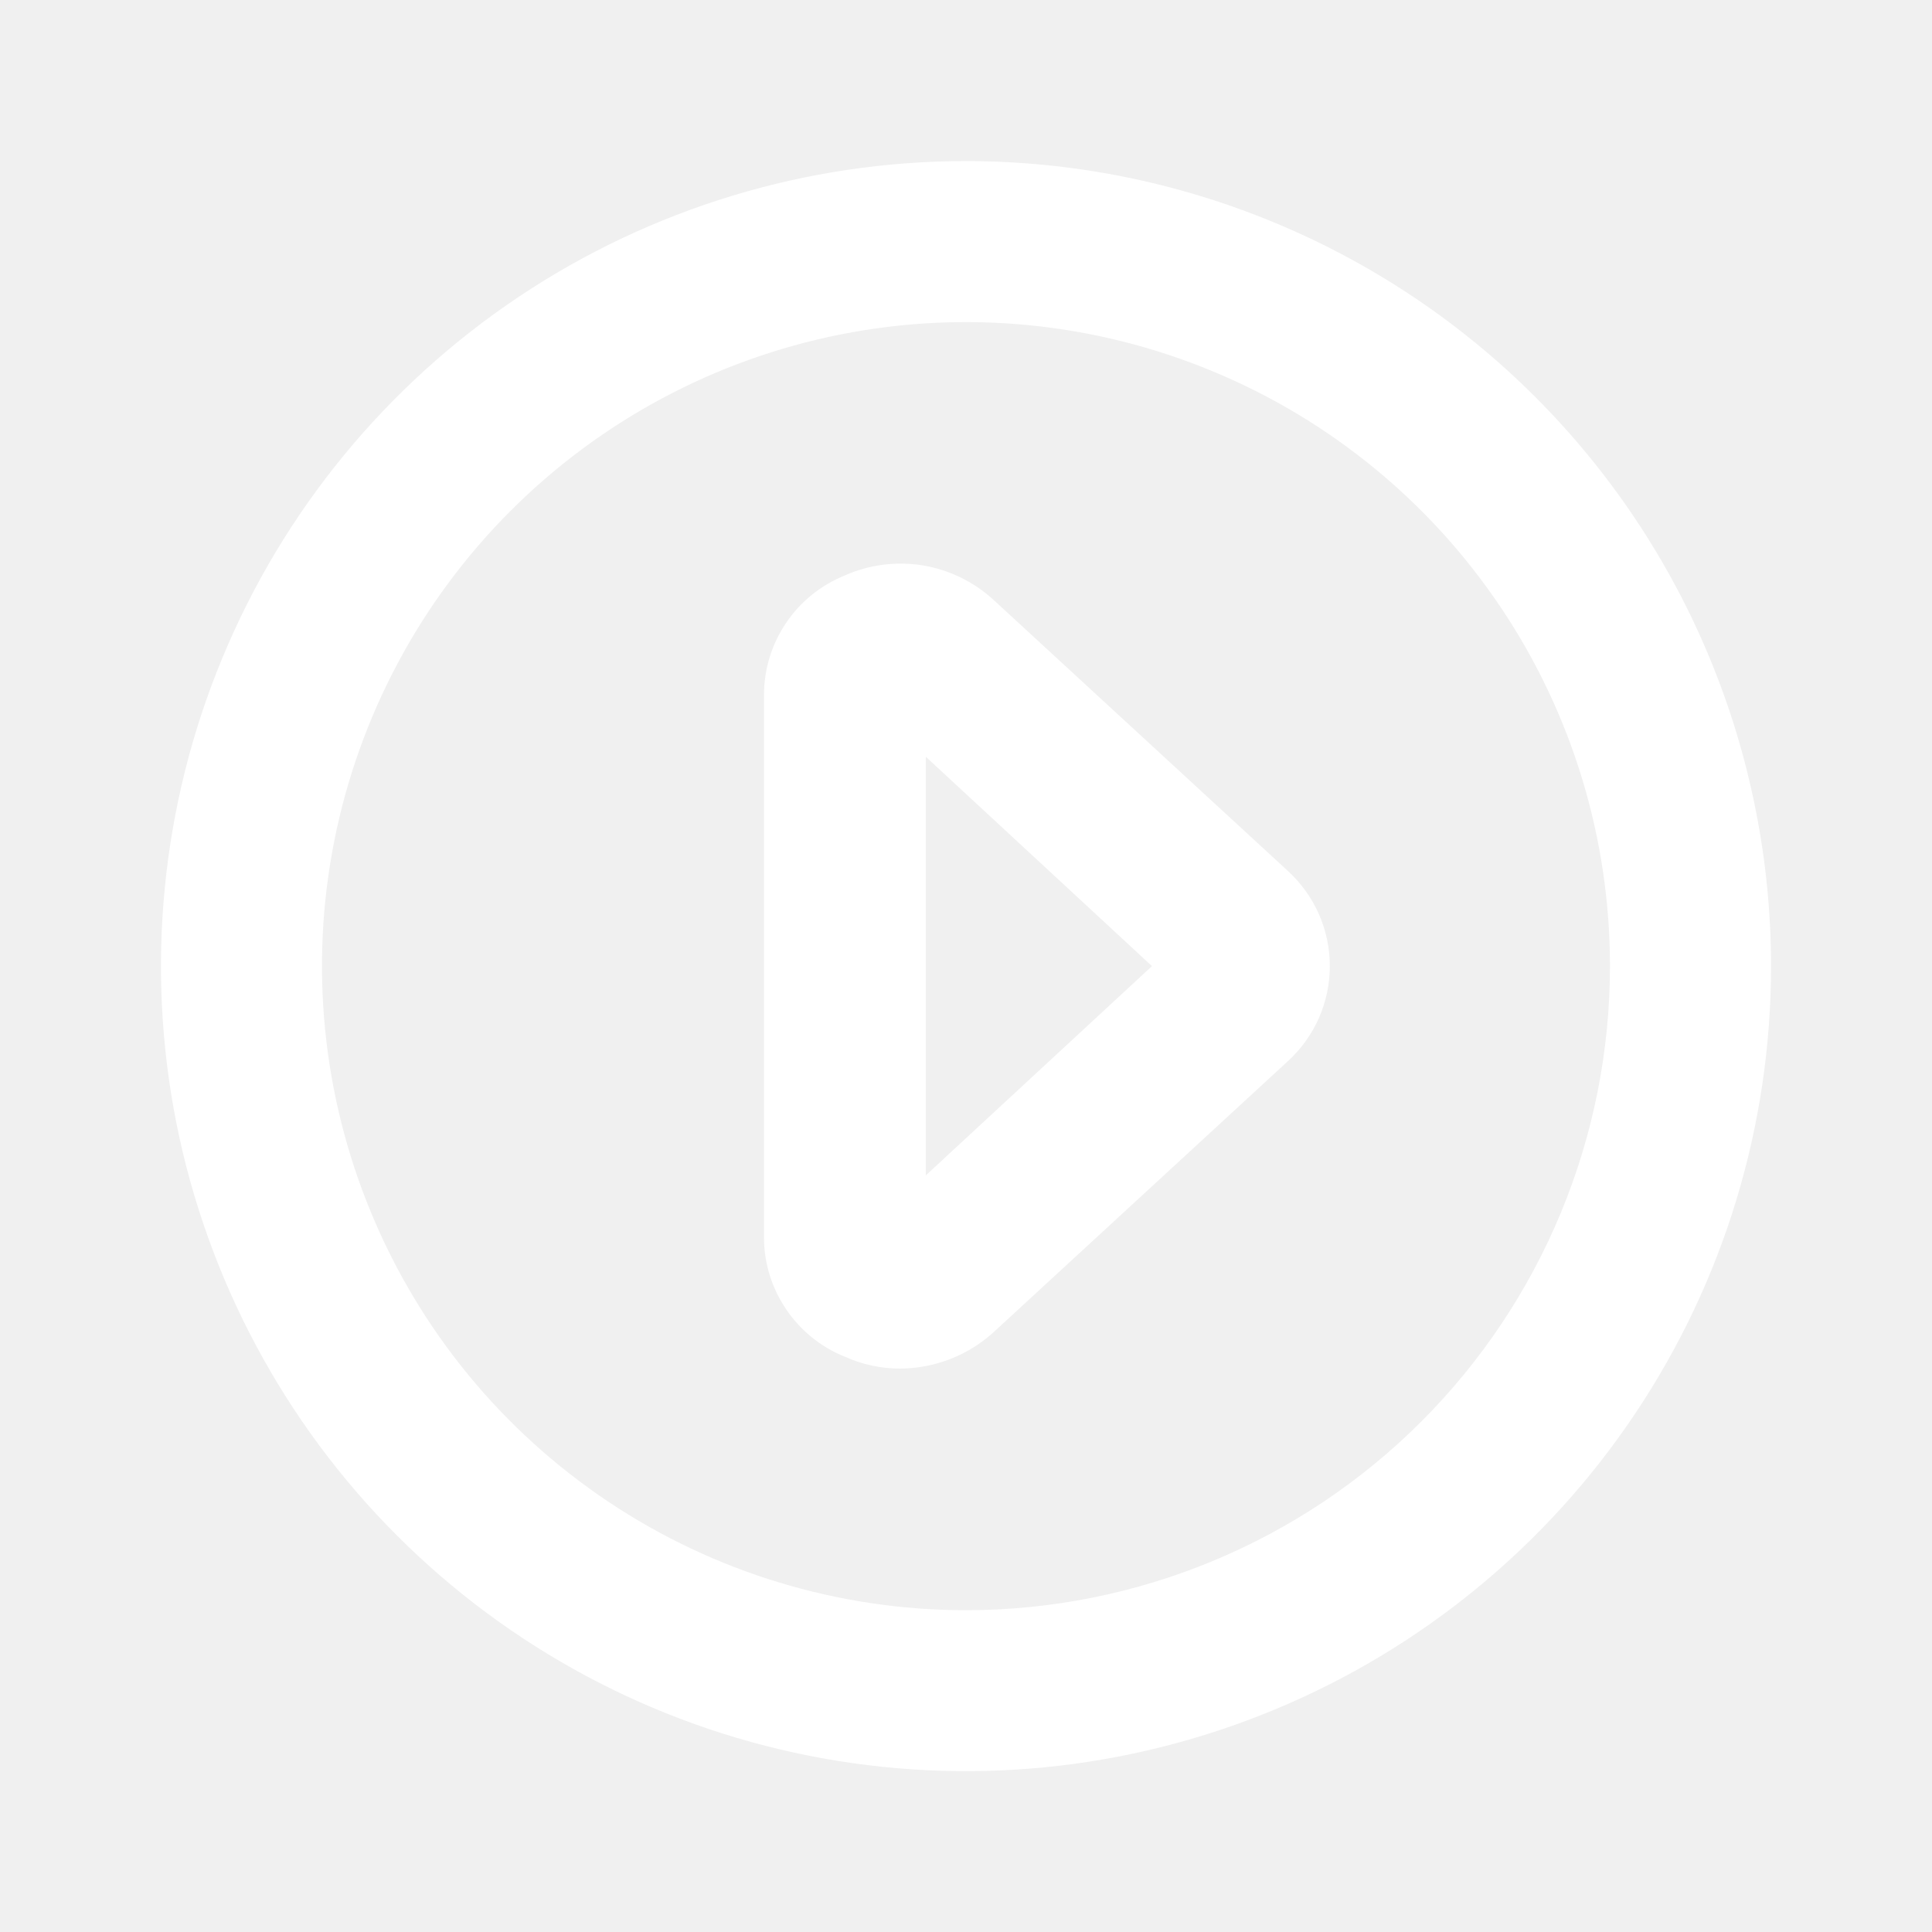
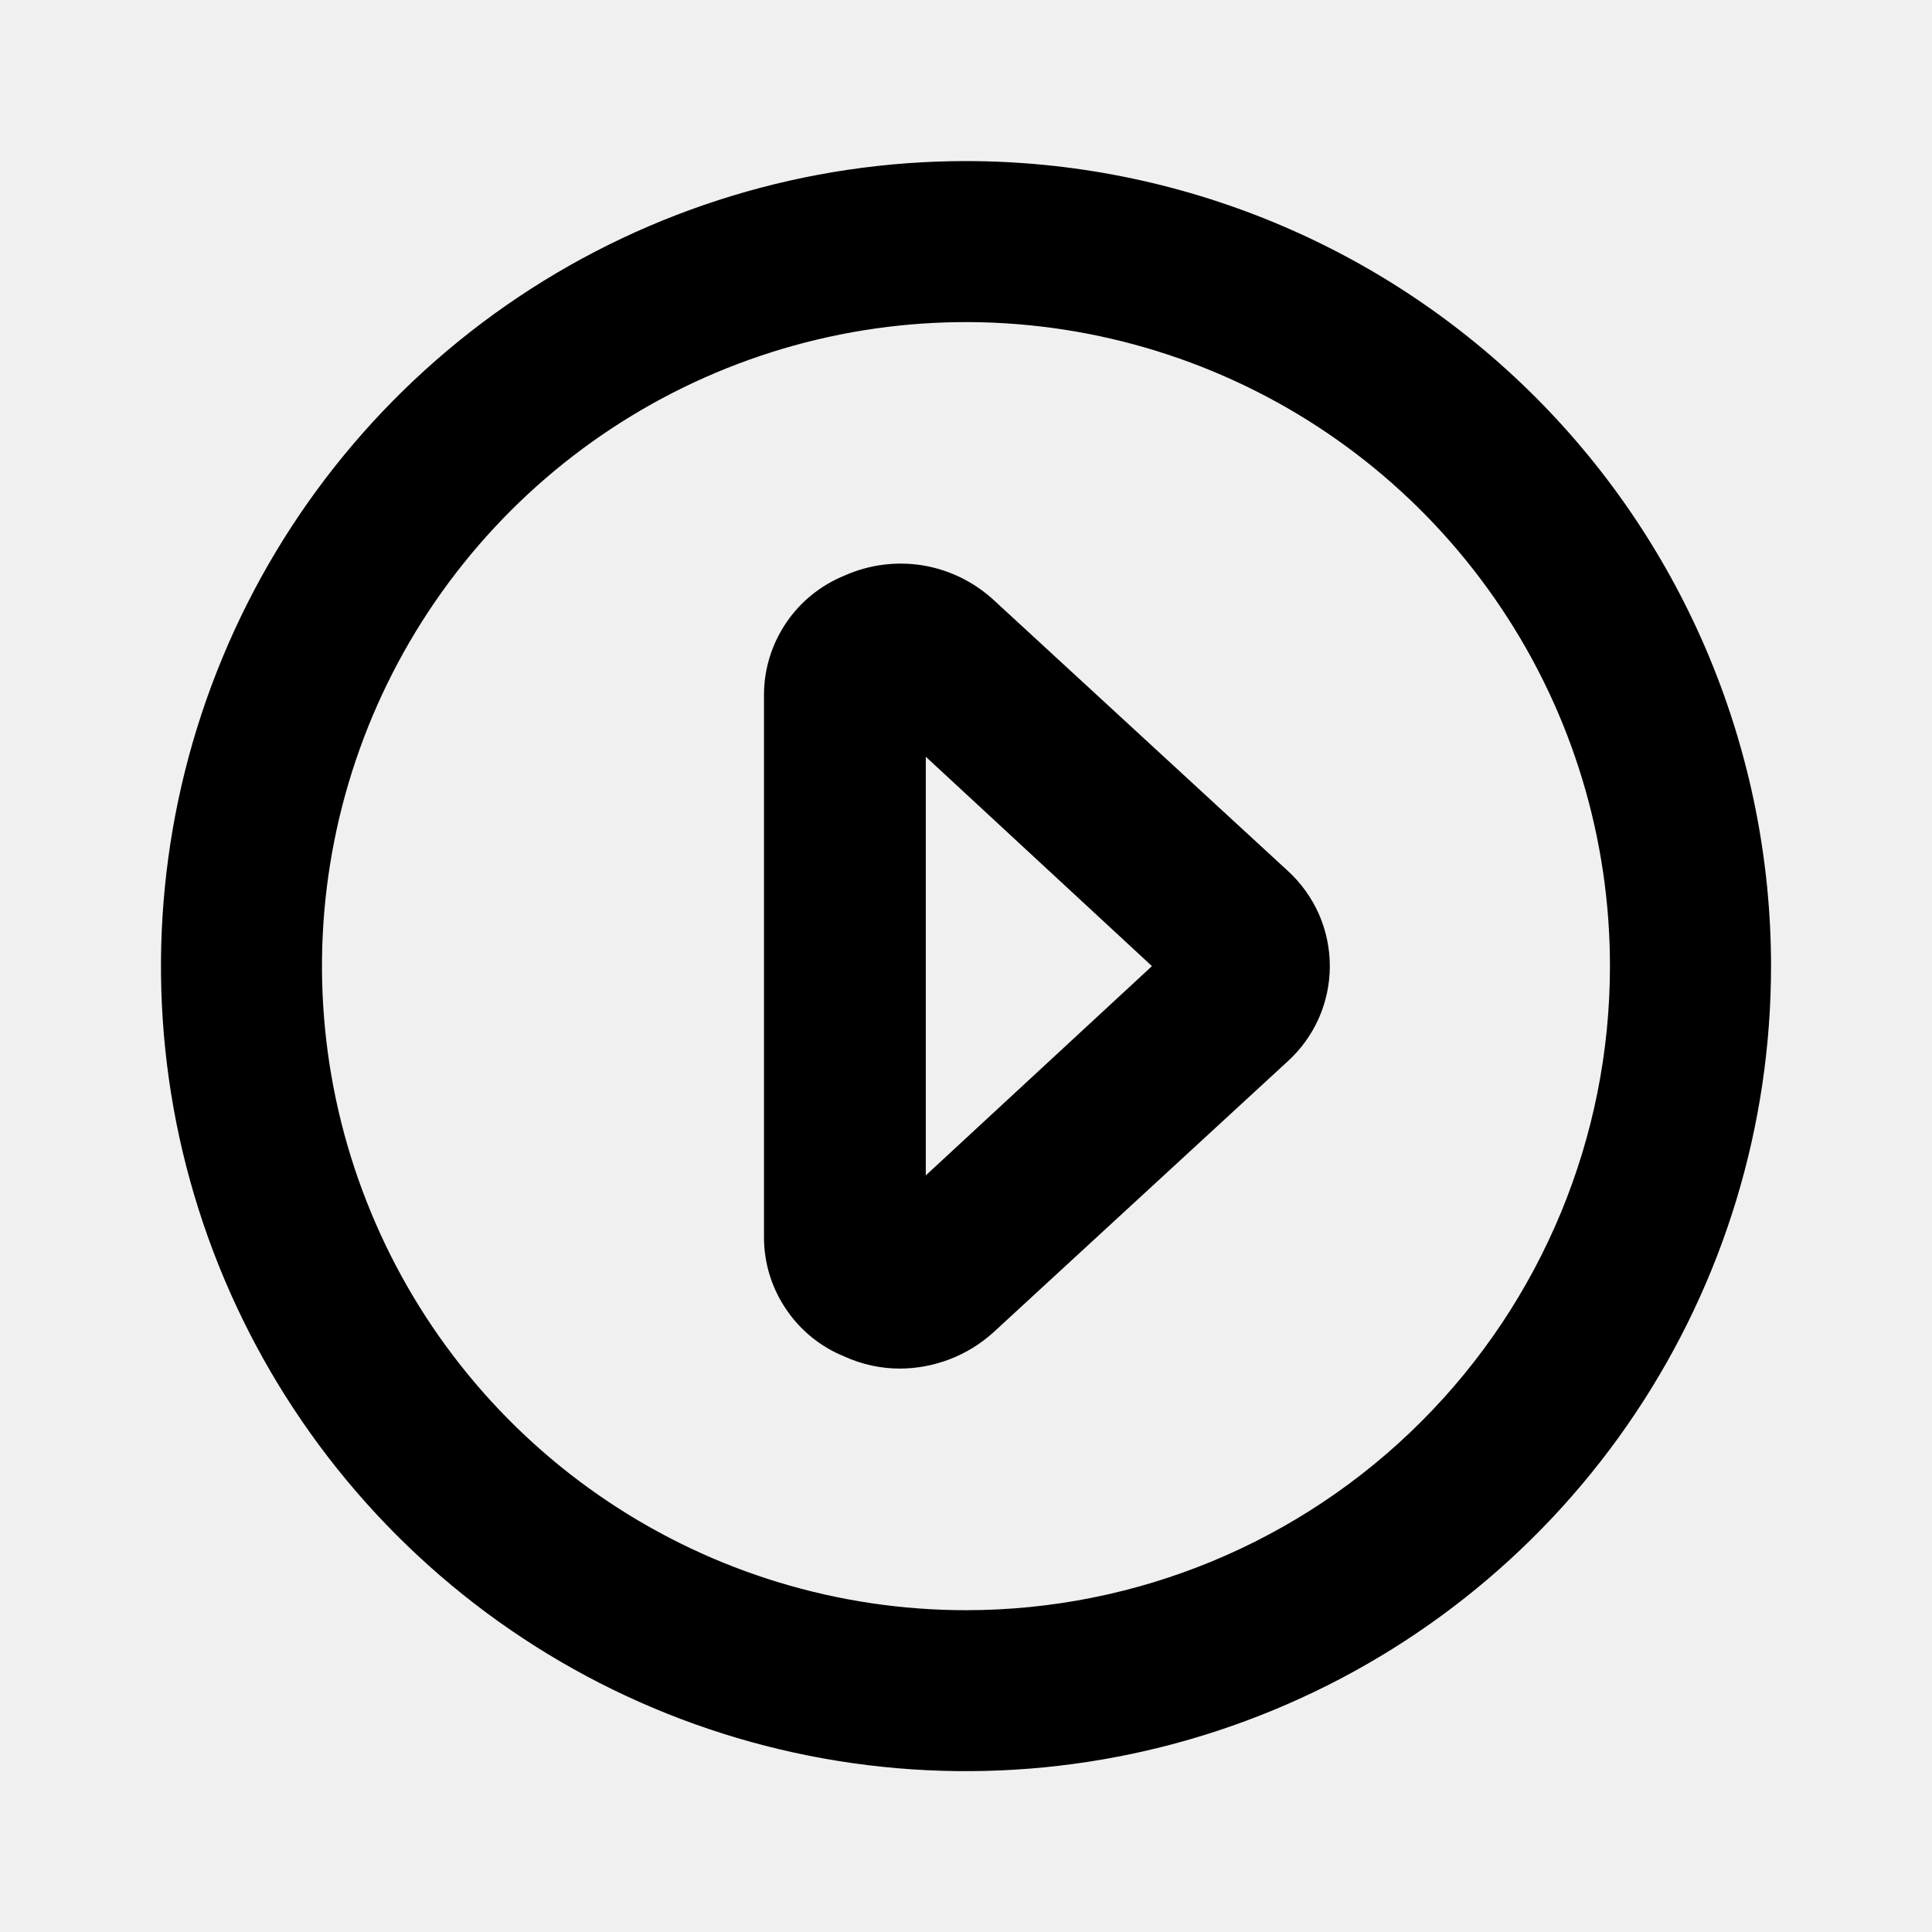
- <svg xmlns="http://www.w3.org/2000/svg" width="16" height="16" viewBox="0 0 16 16" fill="none">
+ <svg xmlns="http://www.w3.org/2000/svg" width="16" height="16" viewBox="0 0 16 16" fill="currentColor">
  <g id="Layer 2">
    <g id="play-circle">
-       <path id="Vector" d="M8 1.334C6.681 1.334 5.393 1.725 4.296 2.458C3.2 3.191 2.345 4.232 1.841 5.45C1.336 6.668 1.204 8.009 1.461 9.302C1.719 10.595 2.354 11.783 3.286 12.715C4.218 13.648 5.406 14.283 6.699 14.54C7.993 14.797 9.333 14.665 10.551 14.16C11.769 13.656 12.811 12.801 13.543 11.705C14.276 10.609 14.667 9.32 14.667 8.001C14.667 7.126 14.494 6.259 14.159 5.45C13.824 4.641 13.333 3.906 12.714 3.287C12.095 2.668 11.36 2.177 10.551 1.842C9.742 1.507 8.875 1.334 8 1.334ZM8 13.335C6.945 13.335 5.914 13.022 5.037 12.436C4.16 11.85 3.476 11.017 3.073 10.042C2.669 9.068 2.563 7.995 2.769 6.961C2.975 5.926 3.483 4.976 4.229 4.23C4.975 3.484 5.925 2.976 6.96 2.77C7.994 2.564 9.066 2.67 10.041 3.074C11.015 3.477 11.848 4.161 12.434 5.038C13.021 5.915 13.333 6.946 13.333 8.001C13.333 9.416 12.771 10.772 11.771 11.772C10.771 12.773 9.414 13.335 8 13.335Z" fill="white" />
-       <path id="Vector_2" d="M8.227 4.967C8.063 4.817 7.859 4.718 7.64 4.682C7.421 4.647 7.196 4.676 6.993 4.767C6.797 4.847 6.628 4.983 6.51 5.159C6.391 5.335 6.327 5.542 6.327 5.754V10.247C6.327 10.46 6.391 10.667 6.51 10.842C6.628 11.018 6.797 11.155 6.993 11.234C7.138 11.3 7.295 11.334 7.453 11.334C7.739 11.333 8.015 11.226 8.227 11.034L10.667 8.787C10.776 8.687 10.863 8.566 10.923 8.43C10.982 8.295 11.013 8.149 11.013 8.001C11.013 7.853 10.982 7.706 10.923 7.571C10.863 7.436 10.776 7.314 10.667 7.214L8.227 4.967ZM7.667 9.734V6.267L9.54 8.001L7.667 9.734Z" fill="white" />
+       <path id="Vector" d="M8 1.334C6.681 1.334 5.393 1.725 4.296 2.458C3.2 3.191 2.345 4.232 1.841 5.45C1.336 6.668 1.204 8.009 1.461 9.302C1.719 10.595 2.354 11.783 3.286 12.715C4.218 13.648 5.406 14.283 6.699 14.54C7.993 14.797 9.333 14.665 10.551 14.16C11.769 13.656 12.811 12.801 13.543 11.705C14.276 10.609 14.667 9.32 14.667 8.001C14.667 7.126 14.494 6.259 14.159 5.45C13.824 4.641 13.333 3.906 12.714 3.287C12.095 2.668 11.36 2.177 10.551 1.842C9.742 1.507 8.875 1.334 8 1.334ZM8 13.335C6.945 13.335 5.914 13.022 5.037 12.436C4.16 11.85 3.476 11.017 3.073 10.042C2.669 9.068 2.563 7.995 2.769 6.961C2.975 5.926 3.483 4.976 4.229 4.23C4.975 3.484 5.925 2.976 6.96 2.77C7.994 2.564 9.066 2.67 10.041 3.074C11.015 3.477 11.848 4.161 12.434 5.038C13.021 5.915 13.333 6.946 13.333 8.001C13.333 9.416 12.771 10.772 11.771 11.772C10.771 12.773 9.414 13.335 8 13.335Z" />
+       <path id="Vector_2" d="M8.227 4.967C8.063 4.817 7.859 4.718 7.64 4.682C7.421 4.647 7.196 4.676 6.993 4.767C6.797 4.847 6.628 4.983 6.51 5.159C6.391 5.335 6.327 5.542 6.327 5.754V10.247C6.327 10.46 6.391 10.667 6.51 10.842C6.628 11.018 6.797 11.155 6.993 11.234C7.138 11.3 7.295 11.334 7.453 11.334C7.739 11.333 8.015 11.226 8.227 11.034L10.667 8.787C10.776 8.687 10.863 8.566 10.923 8.43C10.982 8.295 11.013 8.149 11.013 8.001C11.013 7.853 10.982 7.706 10.923 7.571C10.863 7.436 10.776 7.314 10.667 7.214L8.227 4.967ZM7.667 9.734V6.267L9.54 8.001L7.667 9.734Z" />
    </g>
  </g>
</svg>
